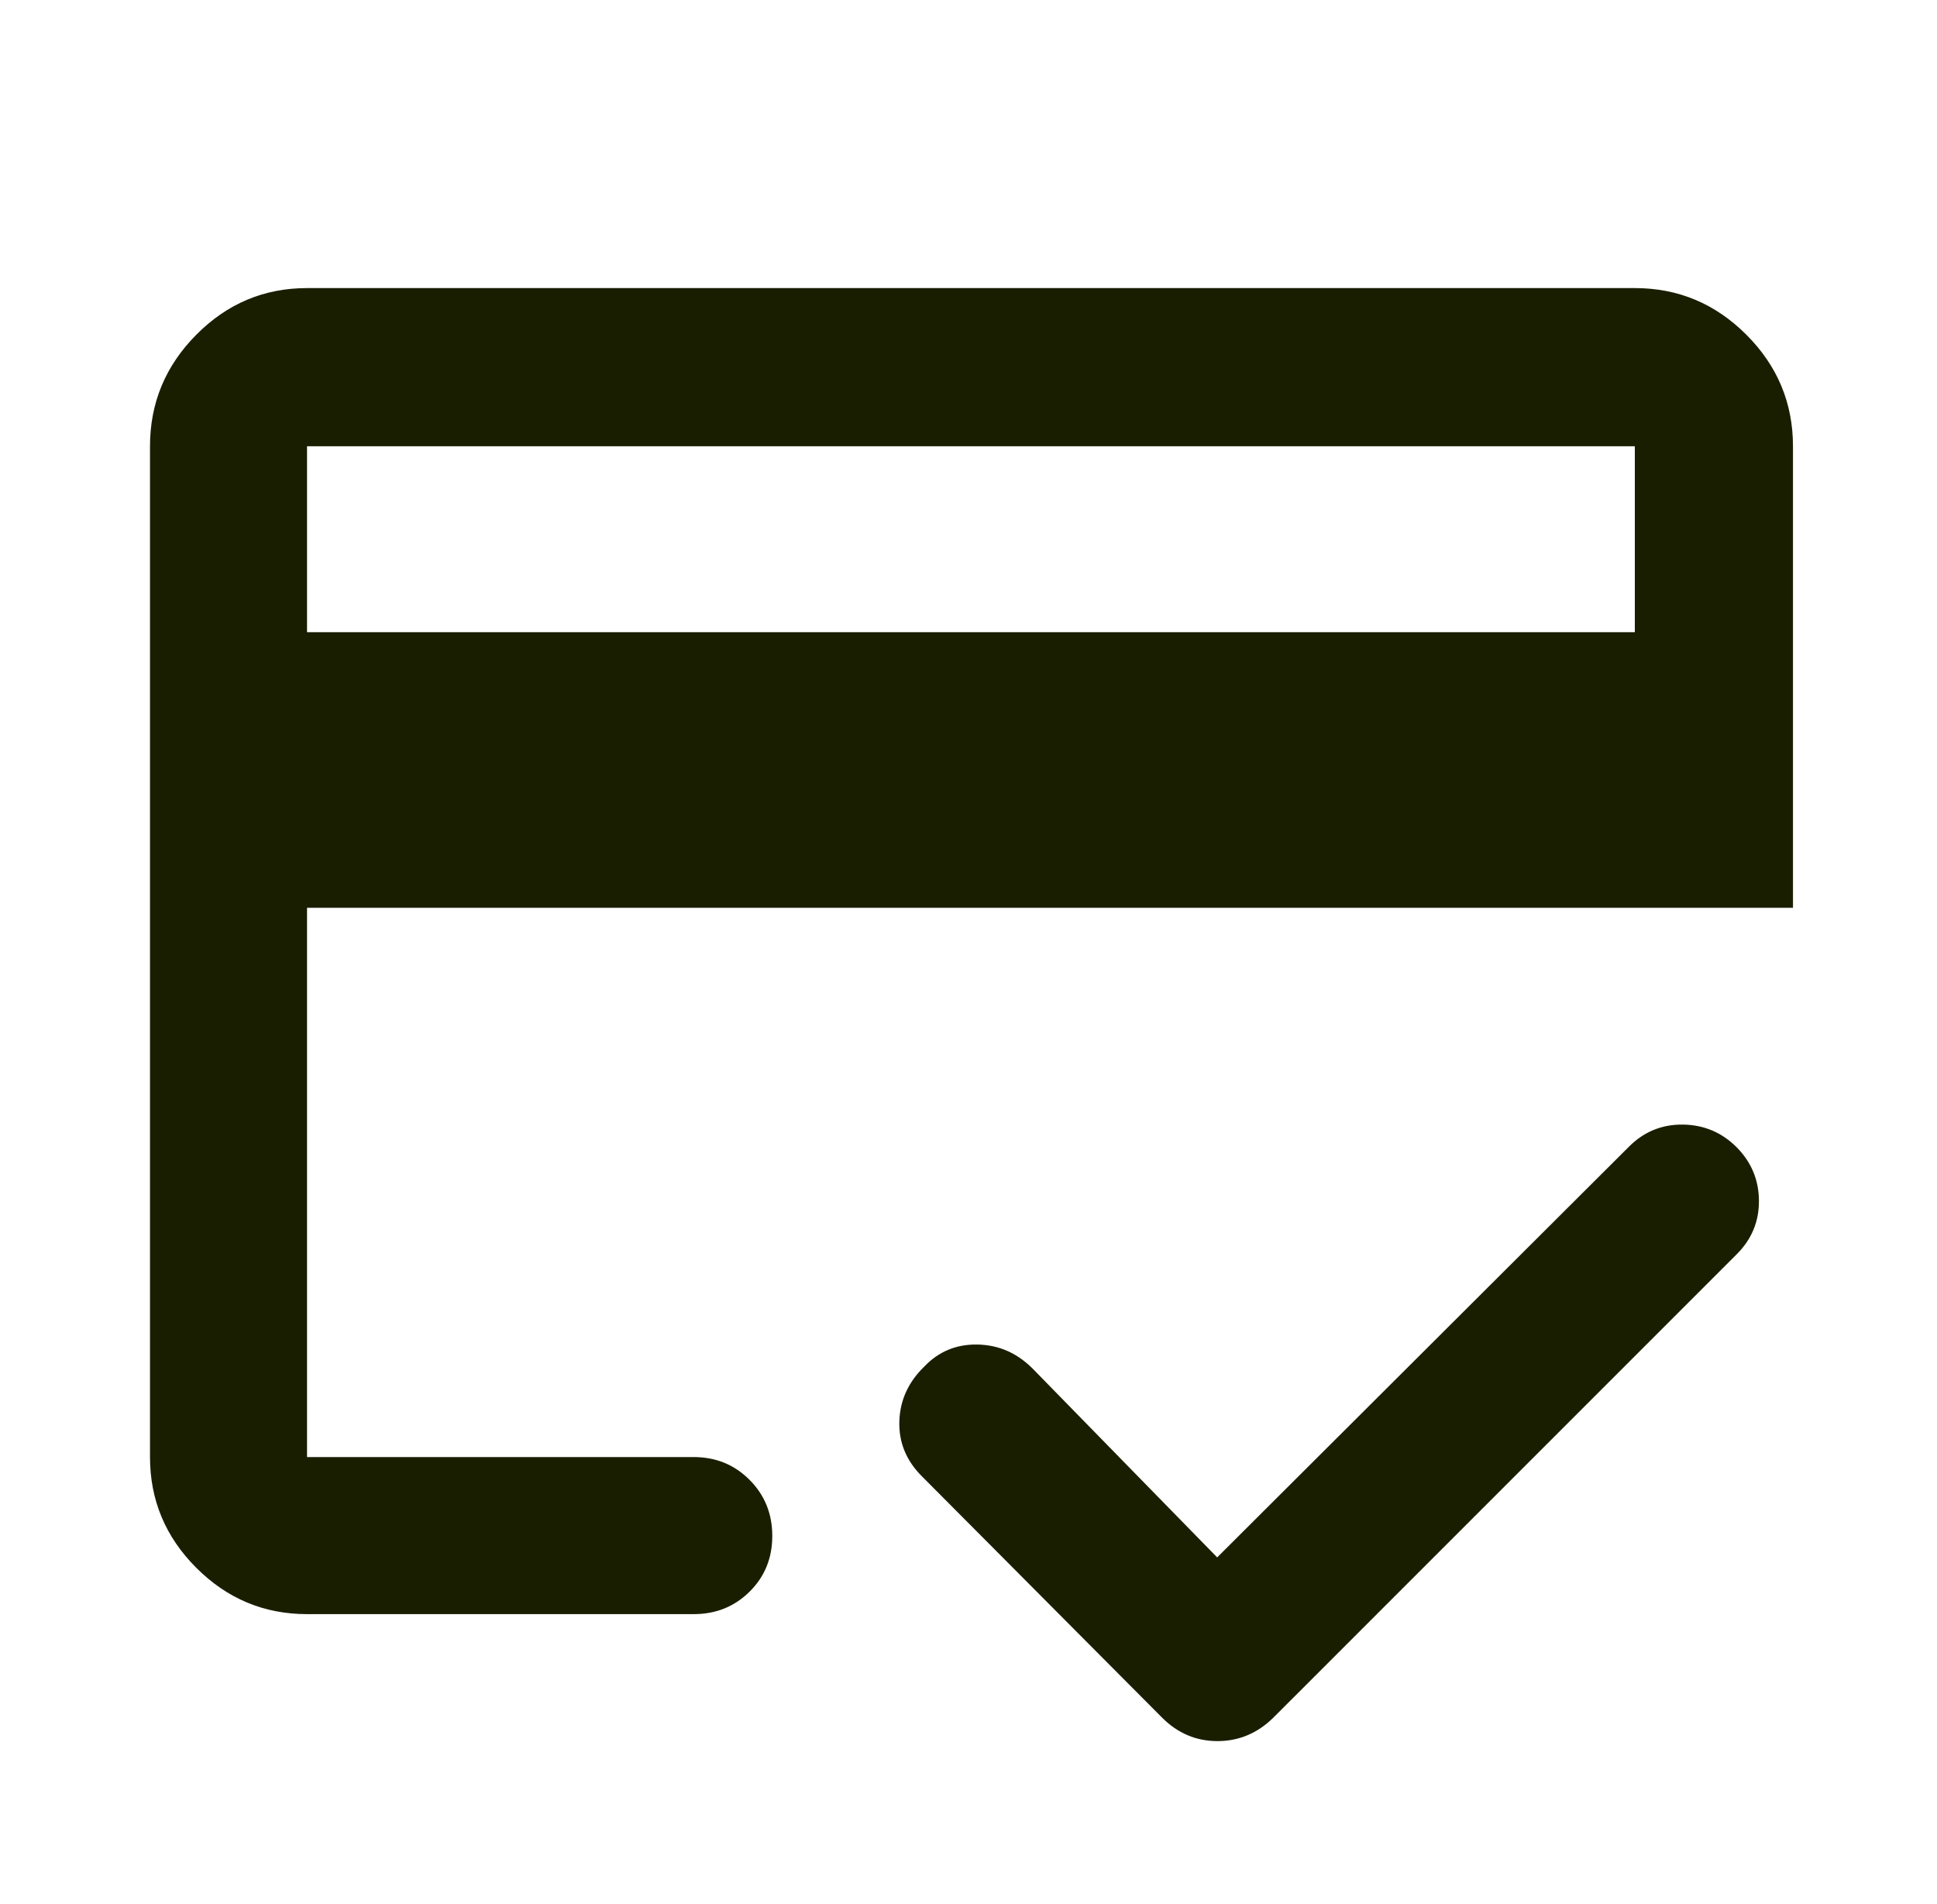
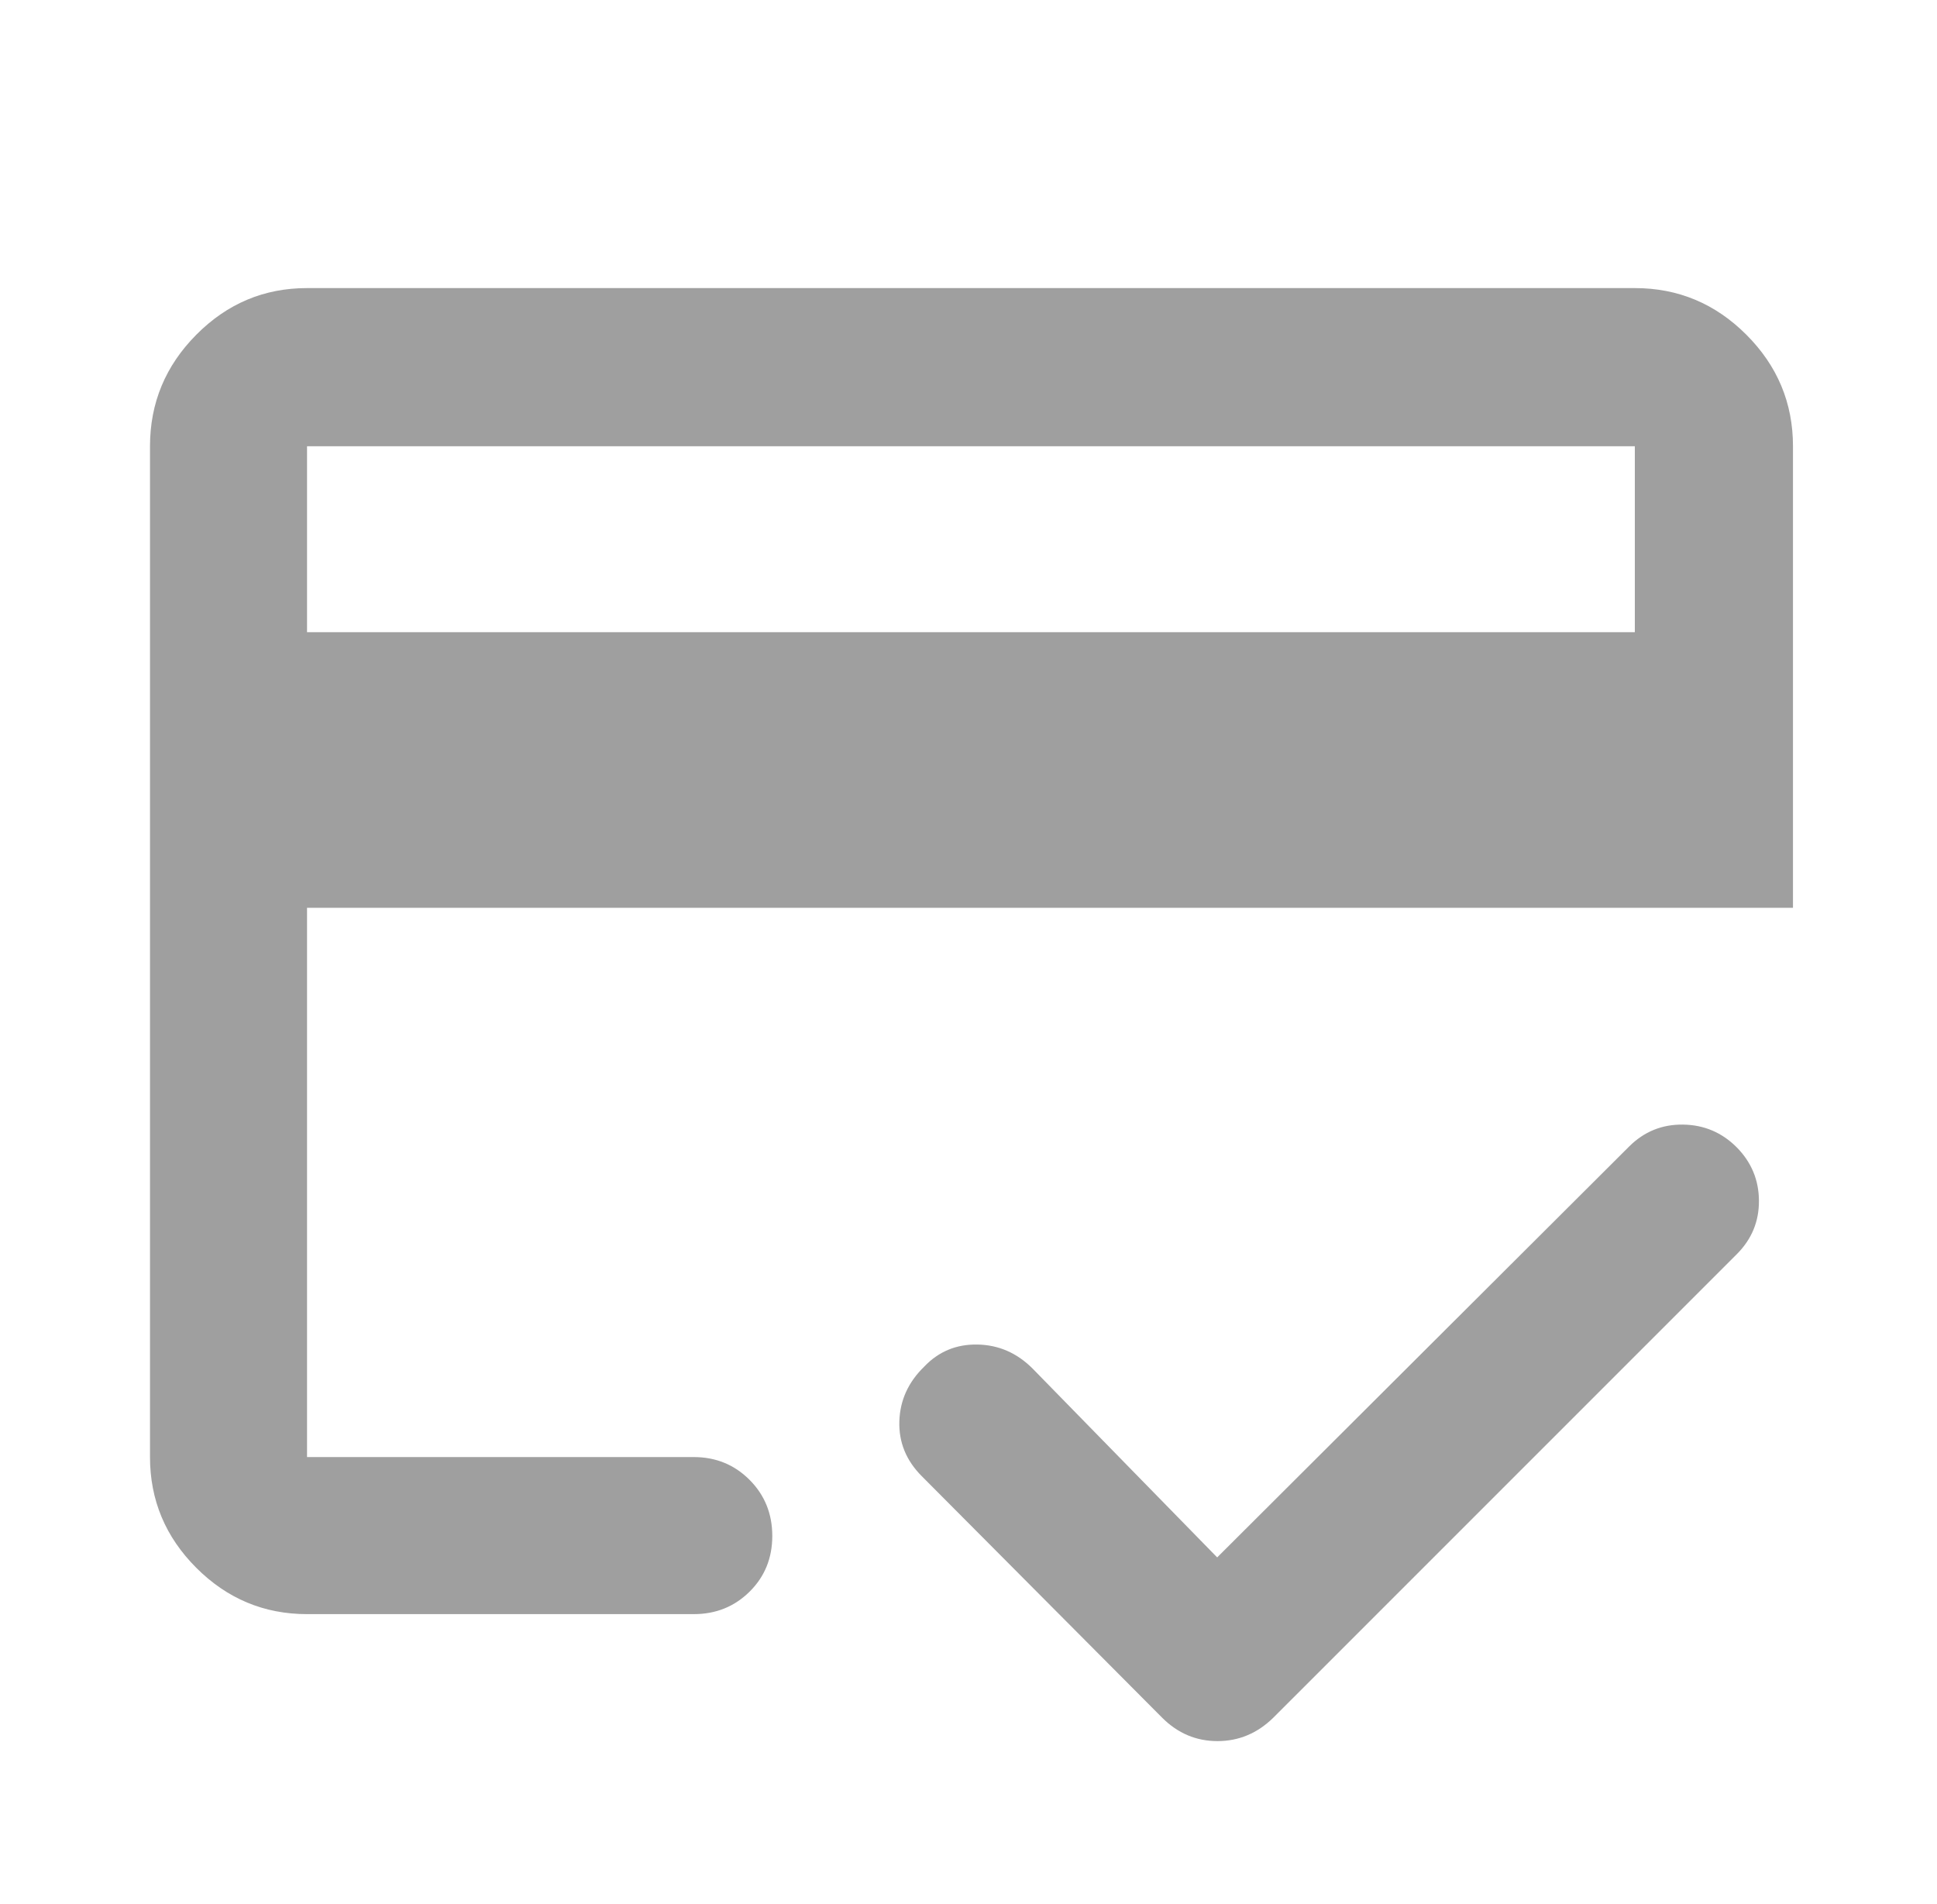
<svg xmlns="http://www.w3.org/2000/svg" width="57" height="56" viewBox="0 0 57 56" fill="none">
  <mask id="mask0_535_8964" style="mask-type:alpha" maskUnits="userSpaceOnUse" x="0" y="0" width="57" height="56">
    <rect x="0.572" width="56" height="56" fill="#D9D9D9" />
  </mask>
  <g mask="url(#mask0_535_8964)">
-     <path d="M9.035 18.601H48.108V13.13H9.035V18.601ZM4.414 13.13C4.414 11.857 4.868 10.763 5.777 9.848C6.685 8.933 7.771 8.476 9.035 8.476H48.108C49.382 8.476 50.475 8.933 51.39 9.848C52.305 10.763 52.762 11.857 52.762 13.13V26.709H9.035V42.87H20.415C21.065 42.87 21.612 43.094 22.058 43.541C22.503 43.988 22.726 44.538 22.726 45.191C22.726 45.843 22.503 46.39 22.058 46.83C21.612 47.271 21.065 47.491 20.415 47.491H9.035C7.771 47.491 6.685 47.037 5.777 46.129C4.868 45.22 4.414 44.134 4.414 42.87V13.13ZM9.035 13.13V42.87V36.133V40.864V13.13ZM35.818 45.822L47.941 33.732C48.381 33.294 48.91 33.079 49.527 33.088C50.143 33.096 50.67 33.319 51.107 33.757C51.539 34.195 51.757 34.719 51.76 35.328C51.764 35.938 51.547 36.462 51.109 36.9L37.471 50.537C37.002 50.997 36.453 51.227 35.827 51.227C35.2 51.227 34.657 50.997 34.197 50.537L27.126 43.433C26.666 42.973 26.446 42.434 26.465 41.816C26.485 41.198 26.729 40.663 27.197 40.209C27.619 39.765 28.141 39.548 28.762 39.559C29.384 39.57 29.925 39.805 30.385 40.265L35.818 45.822Z" fill="#1A1E00" />
+     <path d="M9.035 18.601H48.108V13.13H9.035V18.601ZM4.414 13.13C4.414 11.857 4.868 10.763 5.777 9.848C6.685 8.933 7.771 8.476 9.035 8.476H48.108C49.382 8.476 50.475 8.933 51.39 9.848C52.305 10.763 52.762 11.857 52.762 13.13V26.709H9.035V42.87H20.415C21.065 42.87 21.612 43.094 22.058 43.541C22.503 43.988 22.726 44.538 22.726 45.191C22.726 45.843 22.503 46.39 22.058 46.83C21.612 47.271 21.065 47.491 20.415 47.491H9.035C7.771 47.491 6.685 47.037 5.777 46.129C4.868 45.22 4.414 44.134 4.414 42.87V13.13ZM9.035 13.13V42.87V36.133V40.864V13.13ZM35.818 45.822L47.941 33.732C48.381 33.294 48.91 33.079 49.527 33.088C50.143 33.096 50.67 33.319 51.107 33.757C51.539 34.195 51.757 34.719 51.76 35.328C51.764 35.938 51.547 36.462 51.109 36.9L37.471 50.537C37.002 50.997 36.453 51.227 35.827 51.227C35.2 51.227 34.657 50.997 34.197 50.537L27.126 43.433C26.666 42.973 26.446 42.434 26.465 41.816C26.485 41.198 26.729 40.663 27.197 40.209C27.619 39.765 28.141 39.548 28.762 39.559C29.384 39.57 29.925 39.805 30.385 40.265L35.818 45.822Z" fill="#0F0F0F" fill-opacity="0.4" />
  </g>
</svg>
